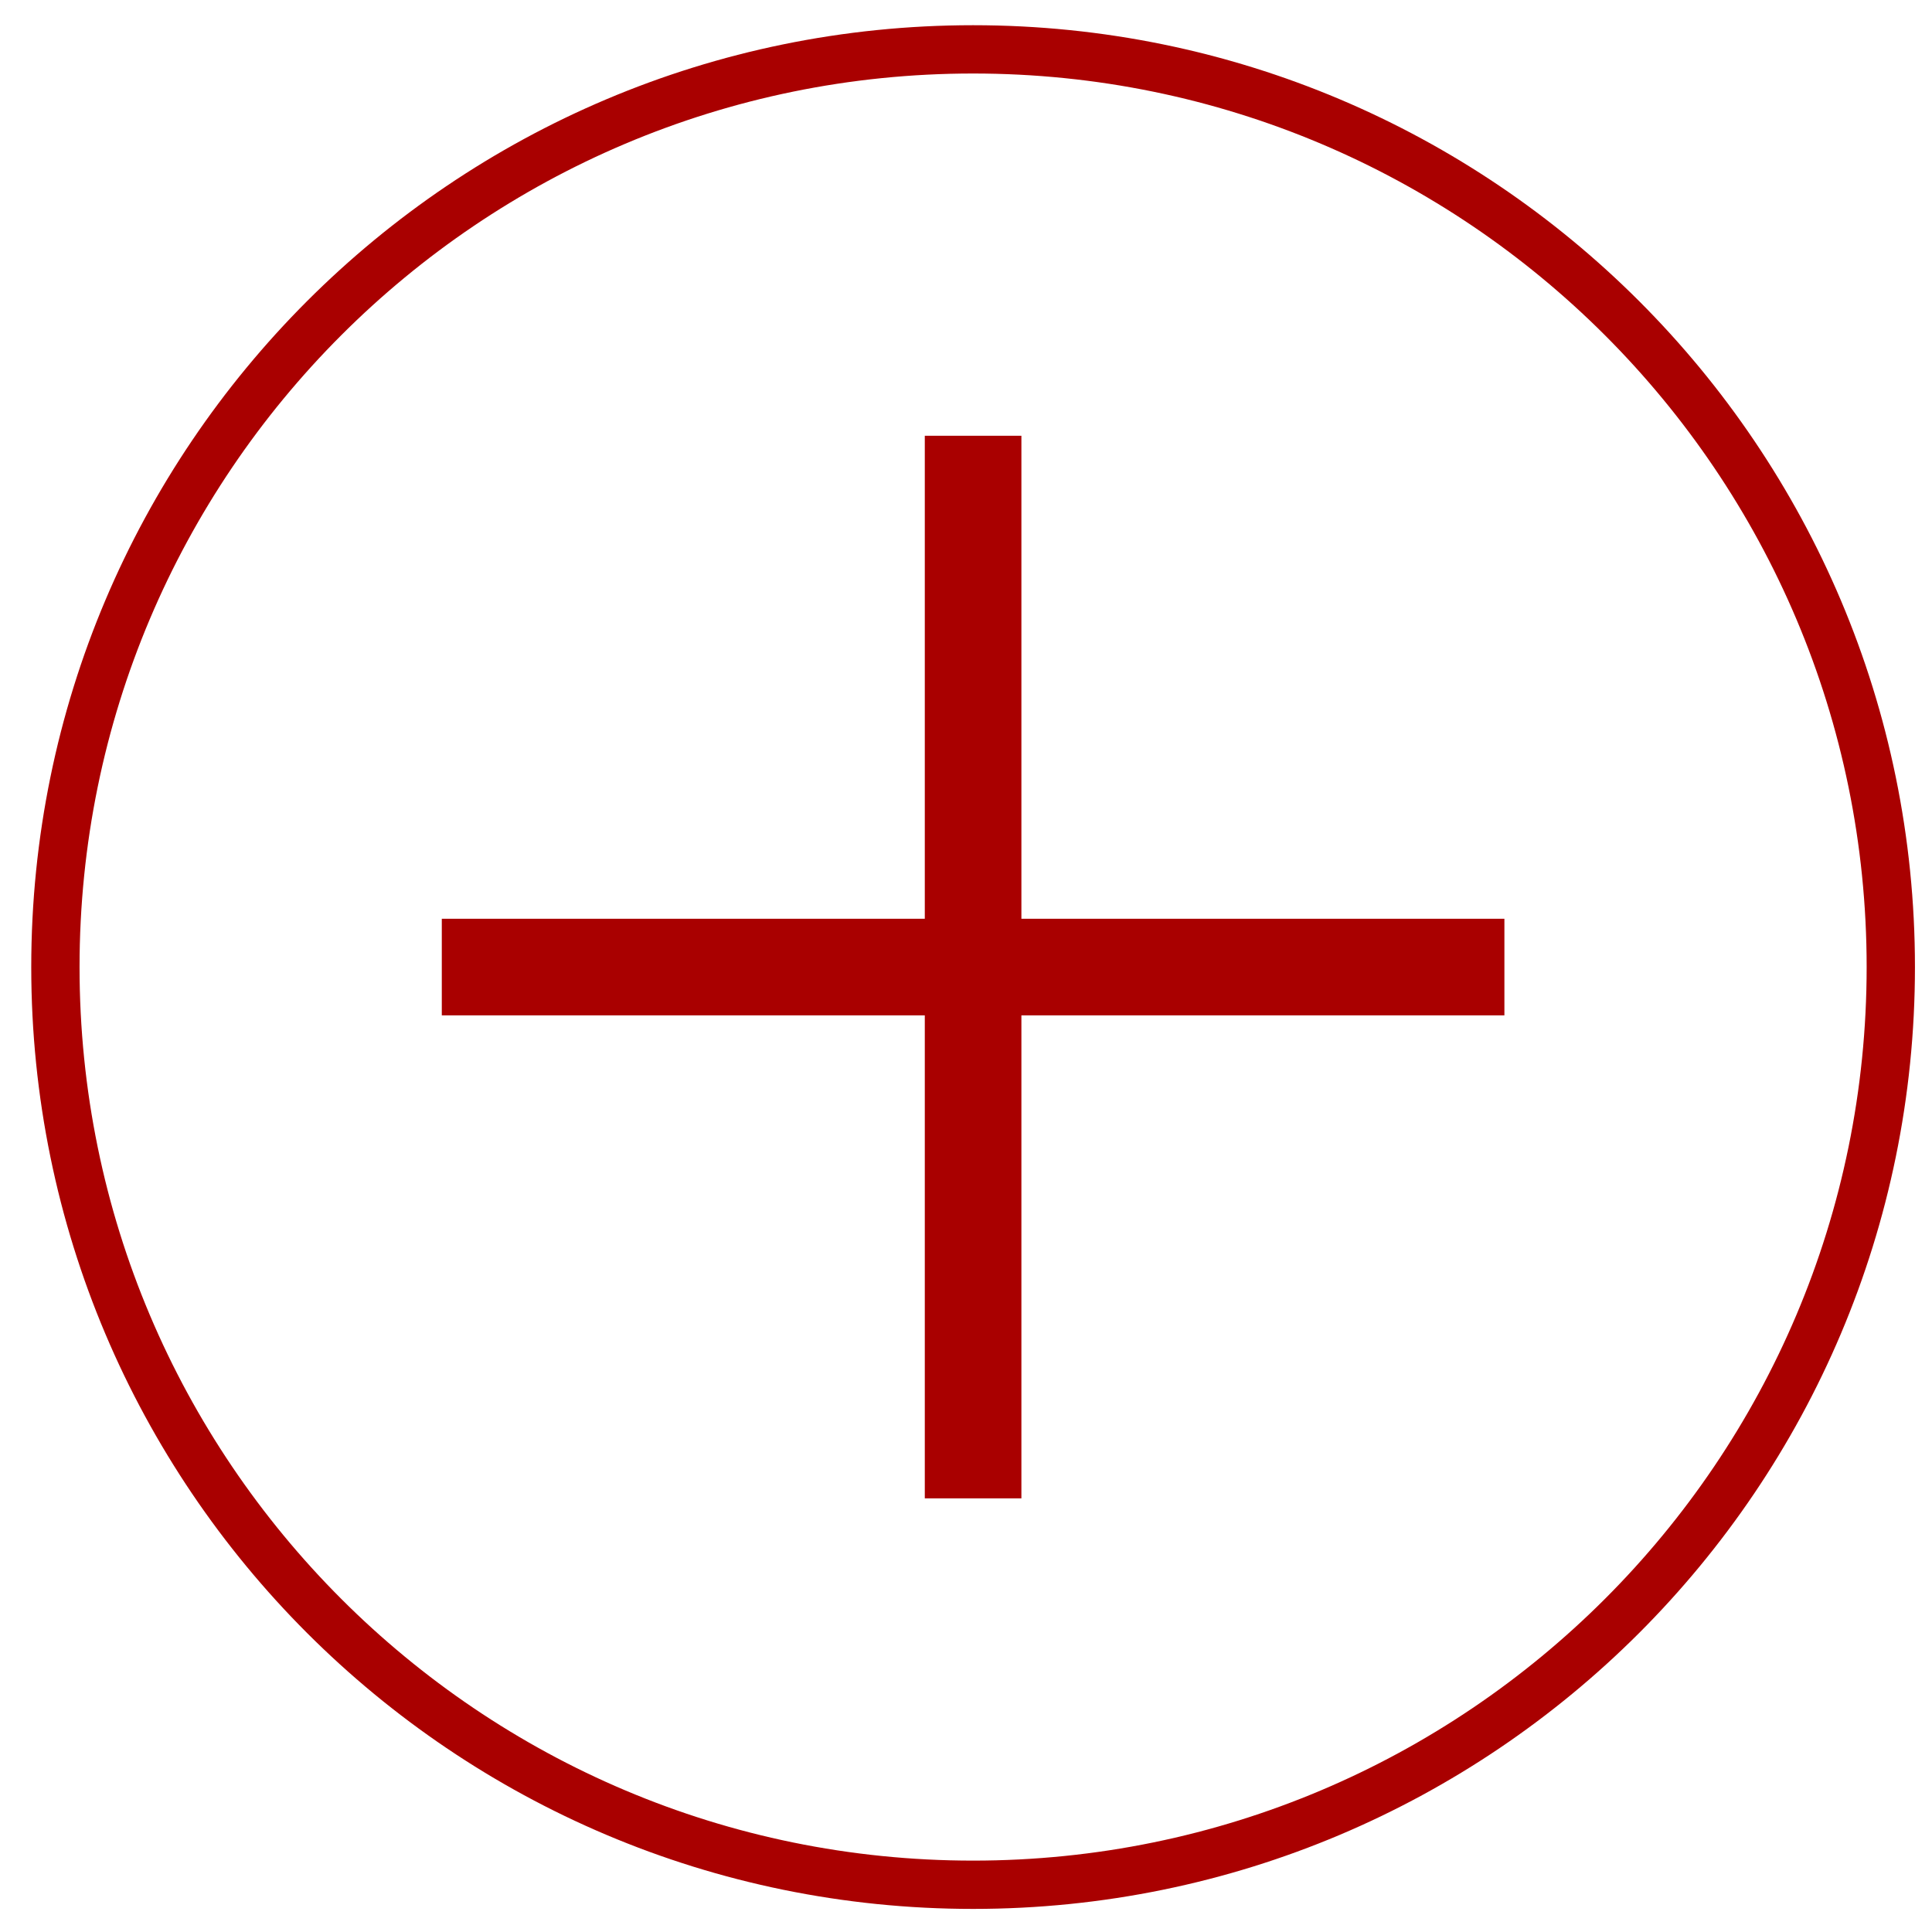
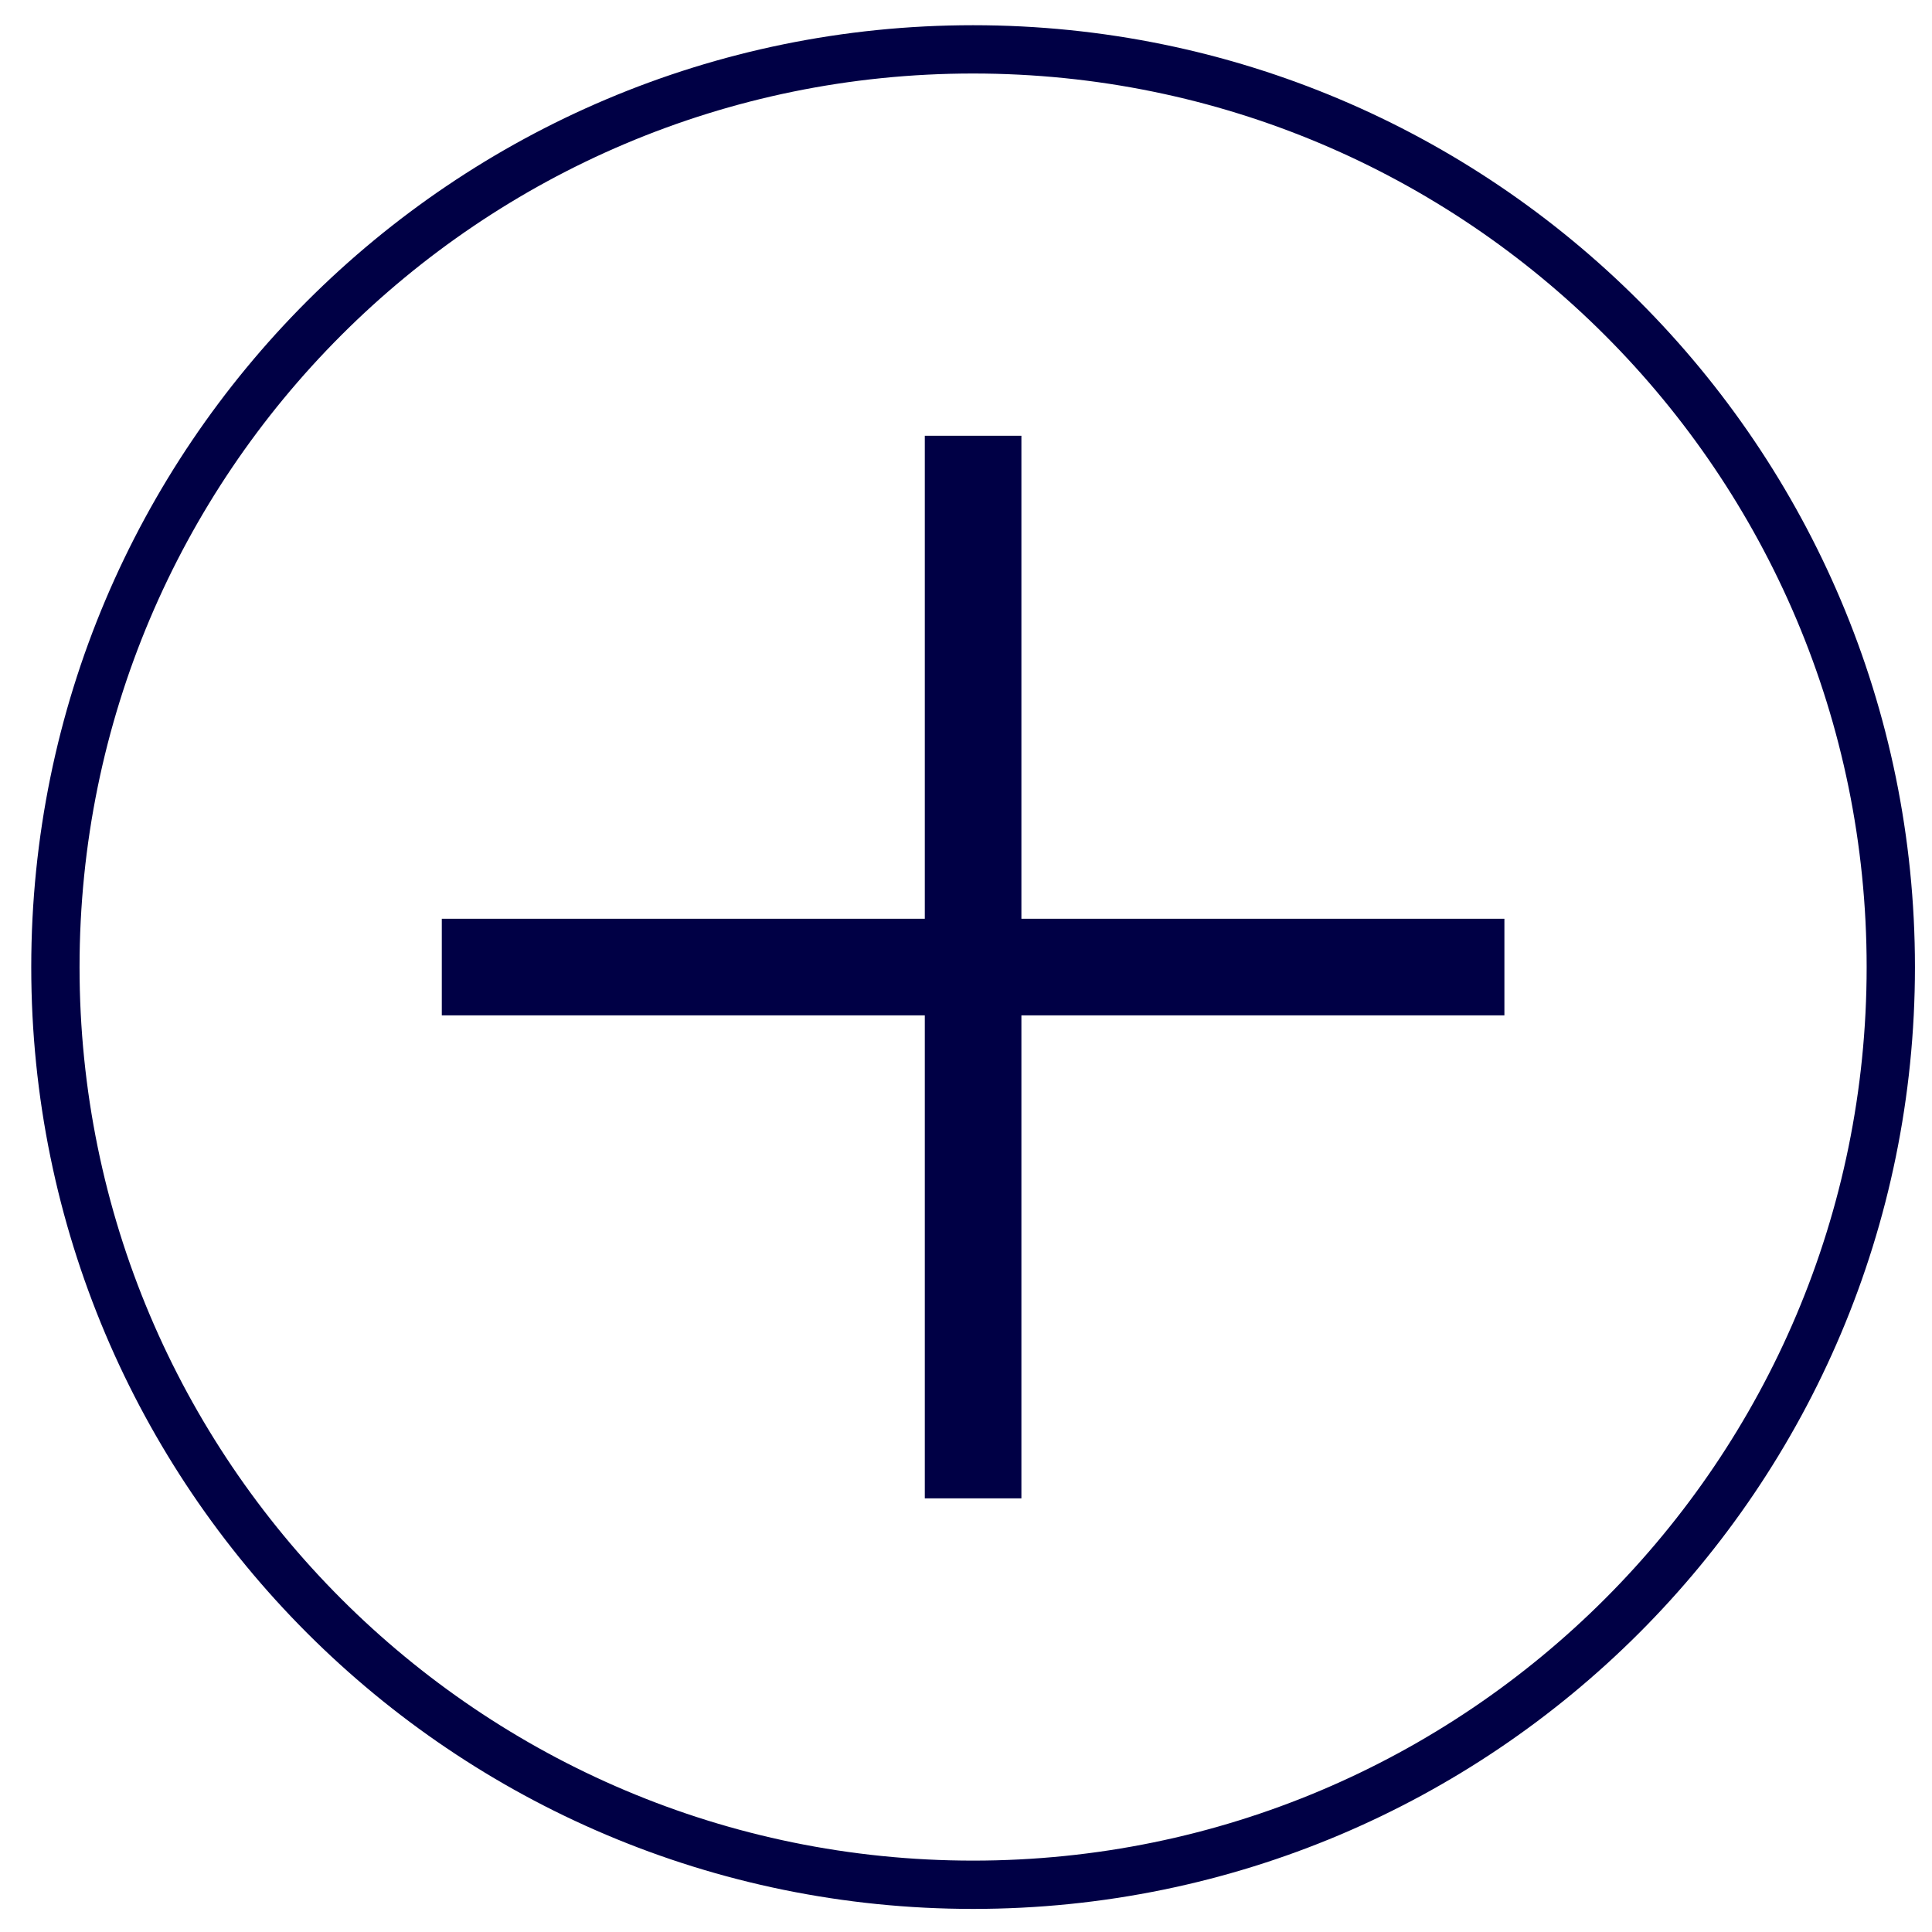
<svg xmlns="http://www.w3.org/2000/svg" width="40" height="40" viewBox="0 0 40 40" fill="none">
-   <circle cx="20.147" cy="20.022" r="19" stroke="#a90000" />
-   <path d="M31.147 20.022L9.147 20.022" stroke="#a90000" stroke-width="2" stroke-linejoin="bevel" />
-   <path d="M20.147 31.022L20.147 9.022" stroke="#a90000" stroke-width="2" stroke-linejoin="bevel" />
+   <circle cx="20.147" cy="20.022" r="19" stroke="#000045" />
+   <path d="M31.147 20.022L9.147 20.022" stroke="#000045" stroke-width="2" stroke-linejoin="bevel" />
+   <path d="M20.147 31.022L20.147 9.022" stroke="#000045" stroke-width="2" stroke-linejoin="bevel" />
</svg>
